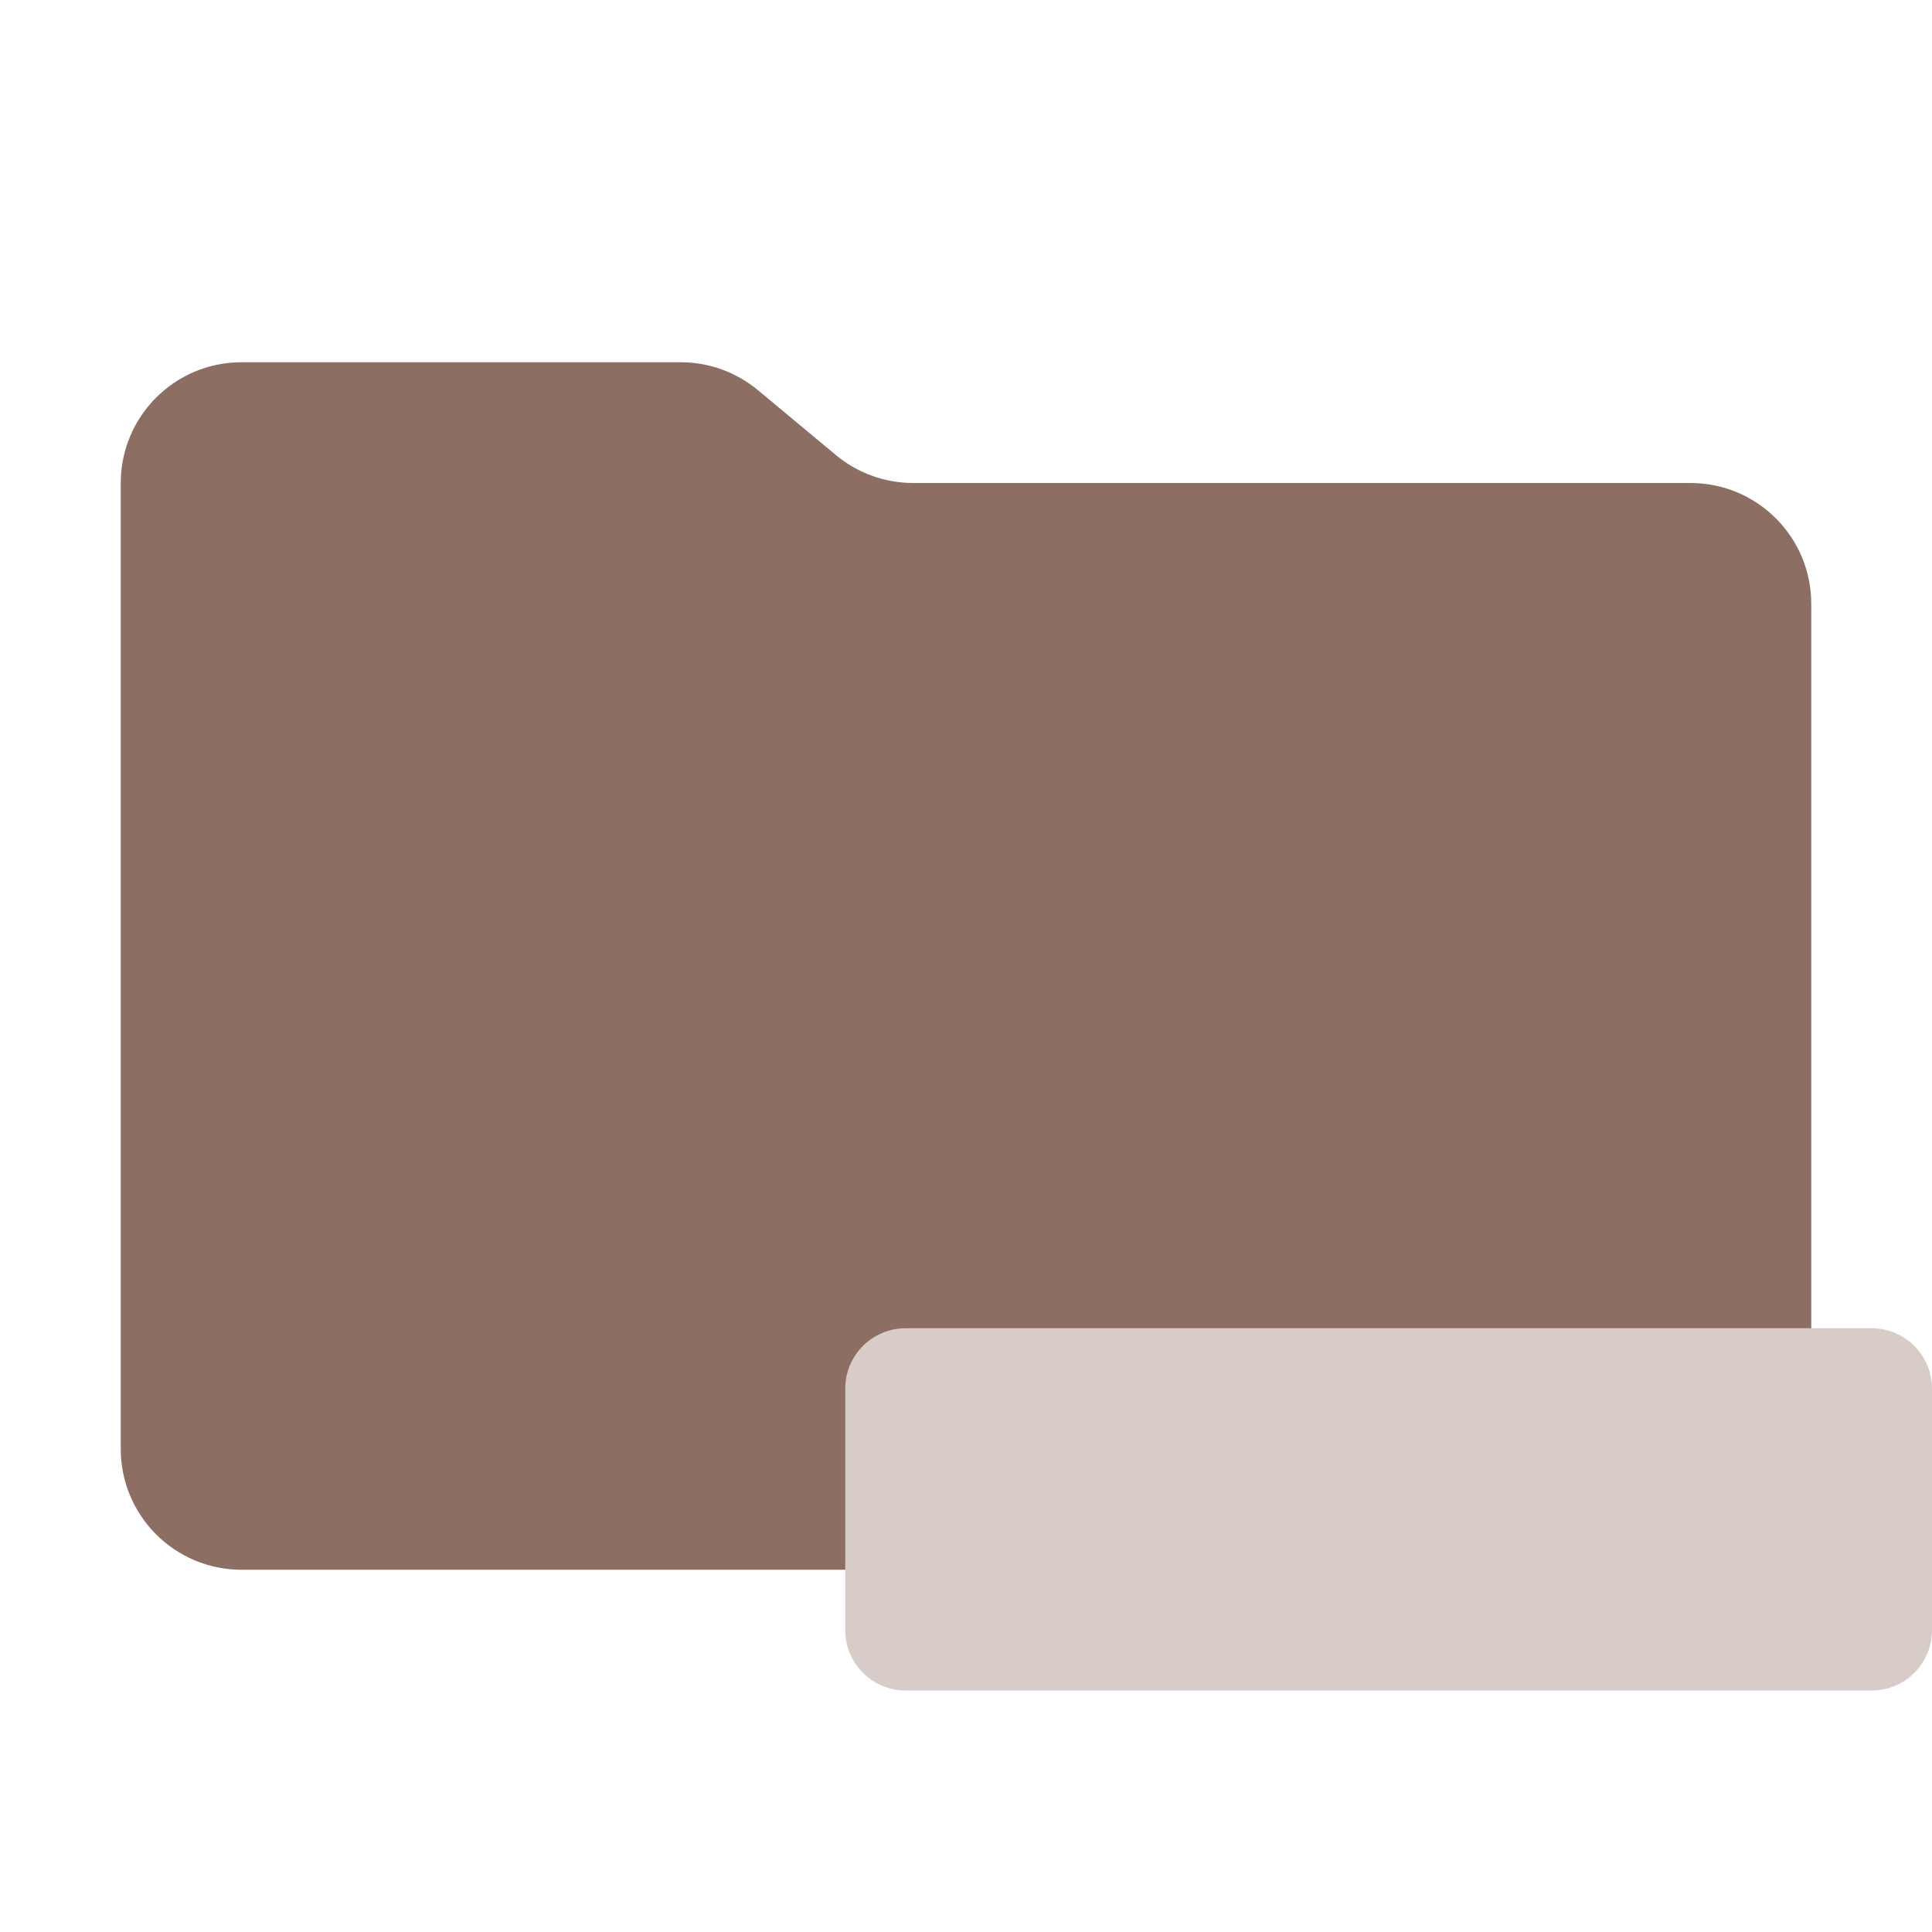
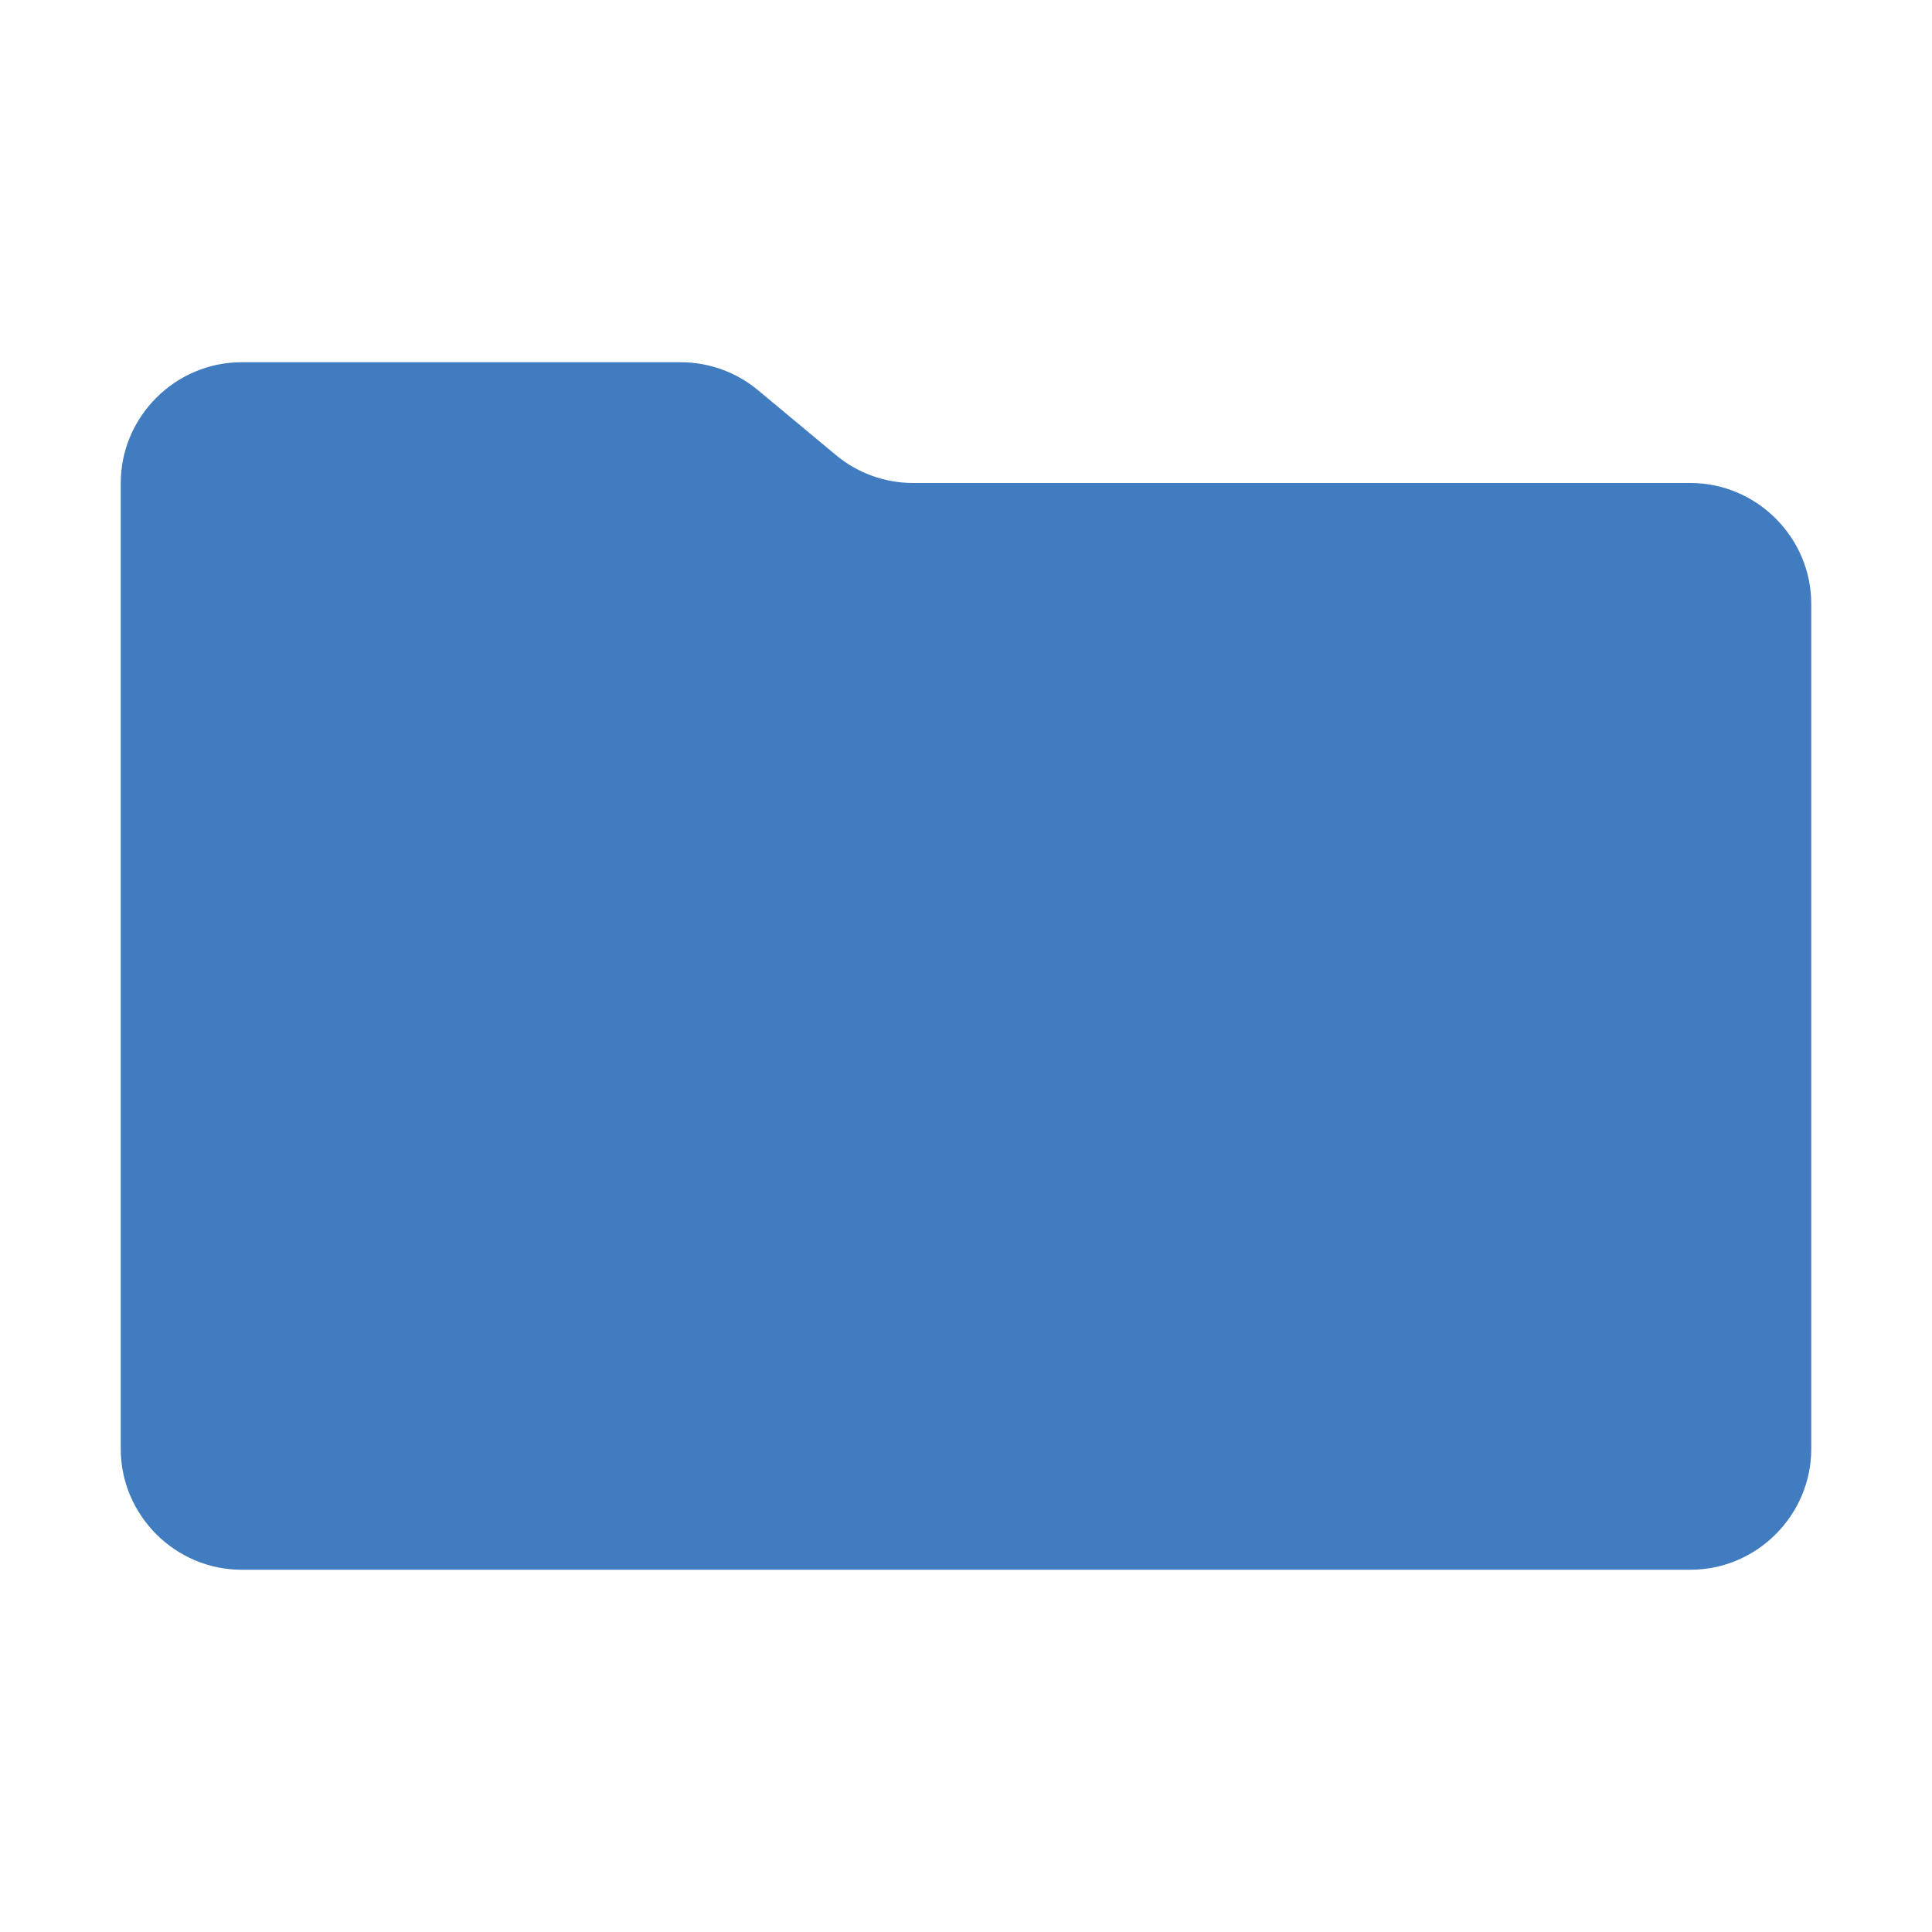
- <svg xmlns="http://www.w3.org/2000/svg" viewBox="0 0 32 32">
-   <path fill="#8d6e63" d="m13.844 7.536-1.288-1.072A2 2 0 0 0 11.276 6H4a2 2 0 0 0-2 2v16a2 2 0 0 0 2 2h24a2 2 0 0 0 2-2V10a2 2 0 0 0-2-2H15.124a2 2 0 0 1-1.28-.464" />
-   <rect width="18" height="6" x="14" y="22" fill="#d7ccc8" rx="1" />
+ <svg xmlns="http://www.w3.org/2000/svg" width="100%" height="100%" viewBox="0 0 32 32" version="1.1" xml:space="preserve" style="fill-rule:evenodd;clip-rule:evenodd;stroke-linejoin:round;stroke-miterlimit:2;">
+   <path d="M13.844,7.536L12.556,6.464C12.197,6.164 11.744,6 11.276,6L4,6C2.903,6 2,6.903 2,8L2,24C2,25.097 2.903,26 4,26L28,26C29.097,26 30,25.097 30,24L30,10C30,8.903 29.097,8 28,8L15.124,8C14.656,8 14.203,7.836 13.844,7.536" style="fill:rgb(64,124,191);fill-rule:nonzero;" />
</svg>
